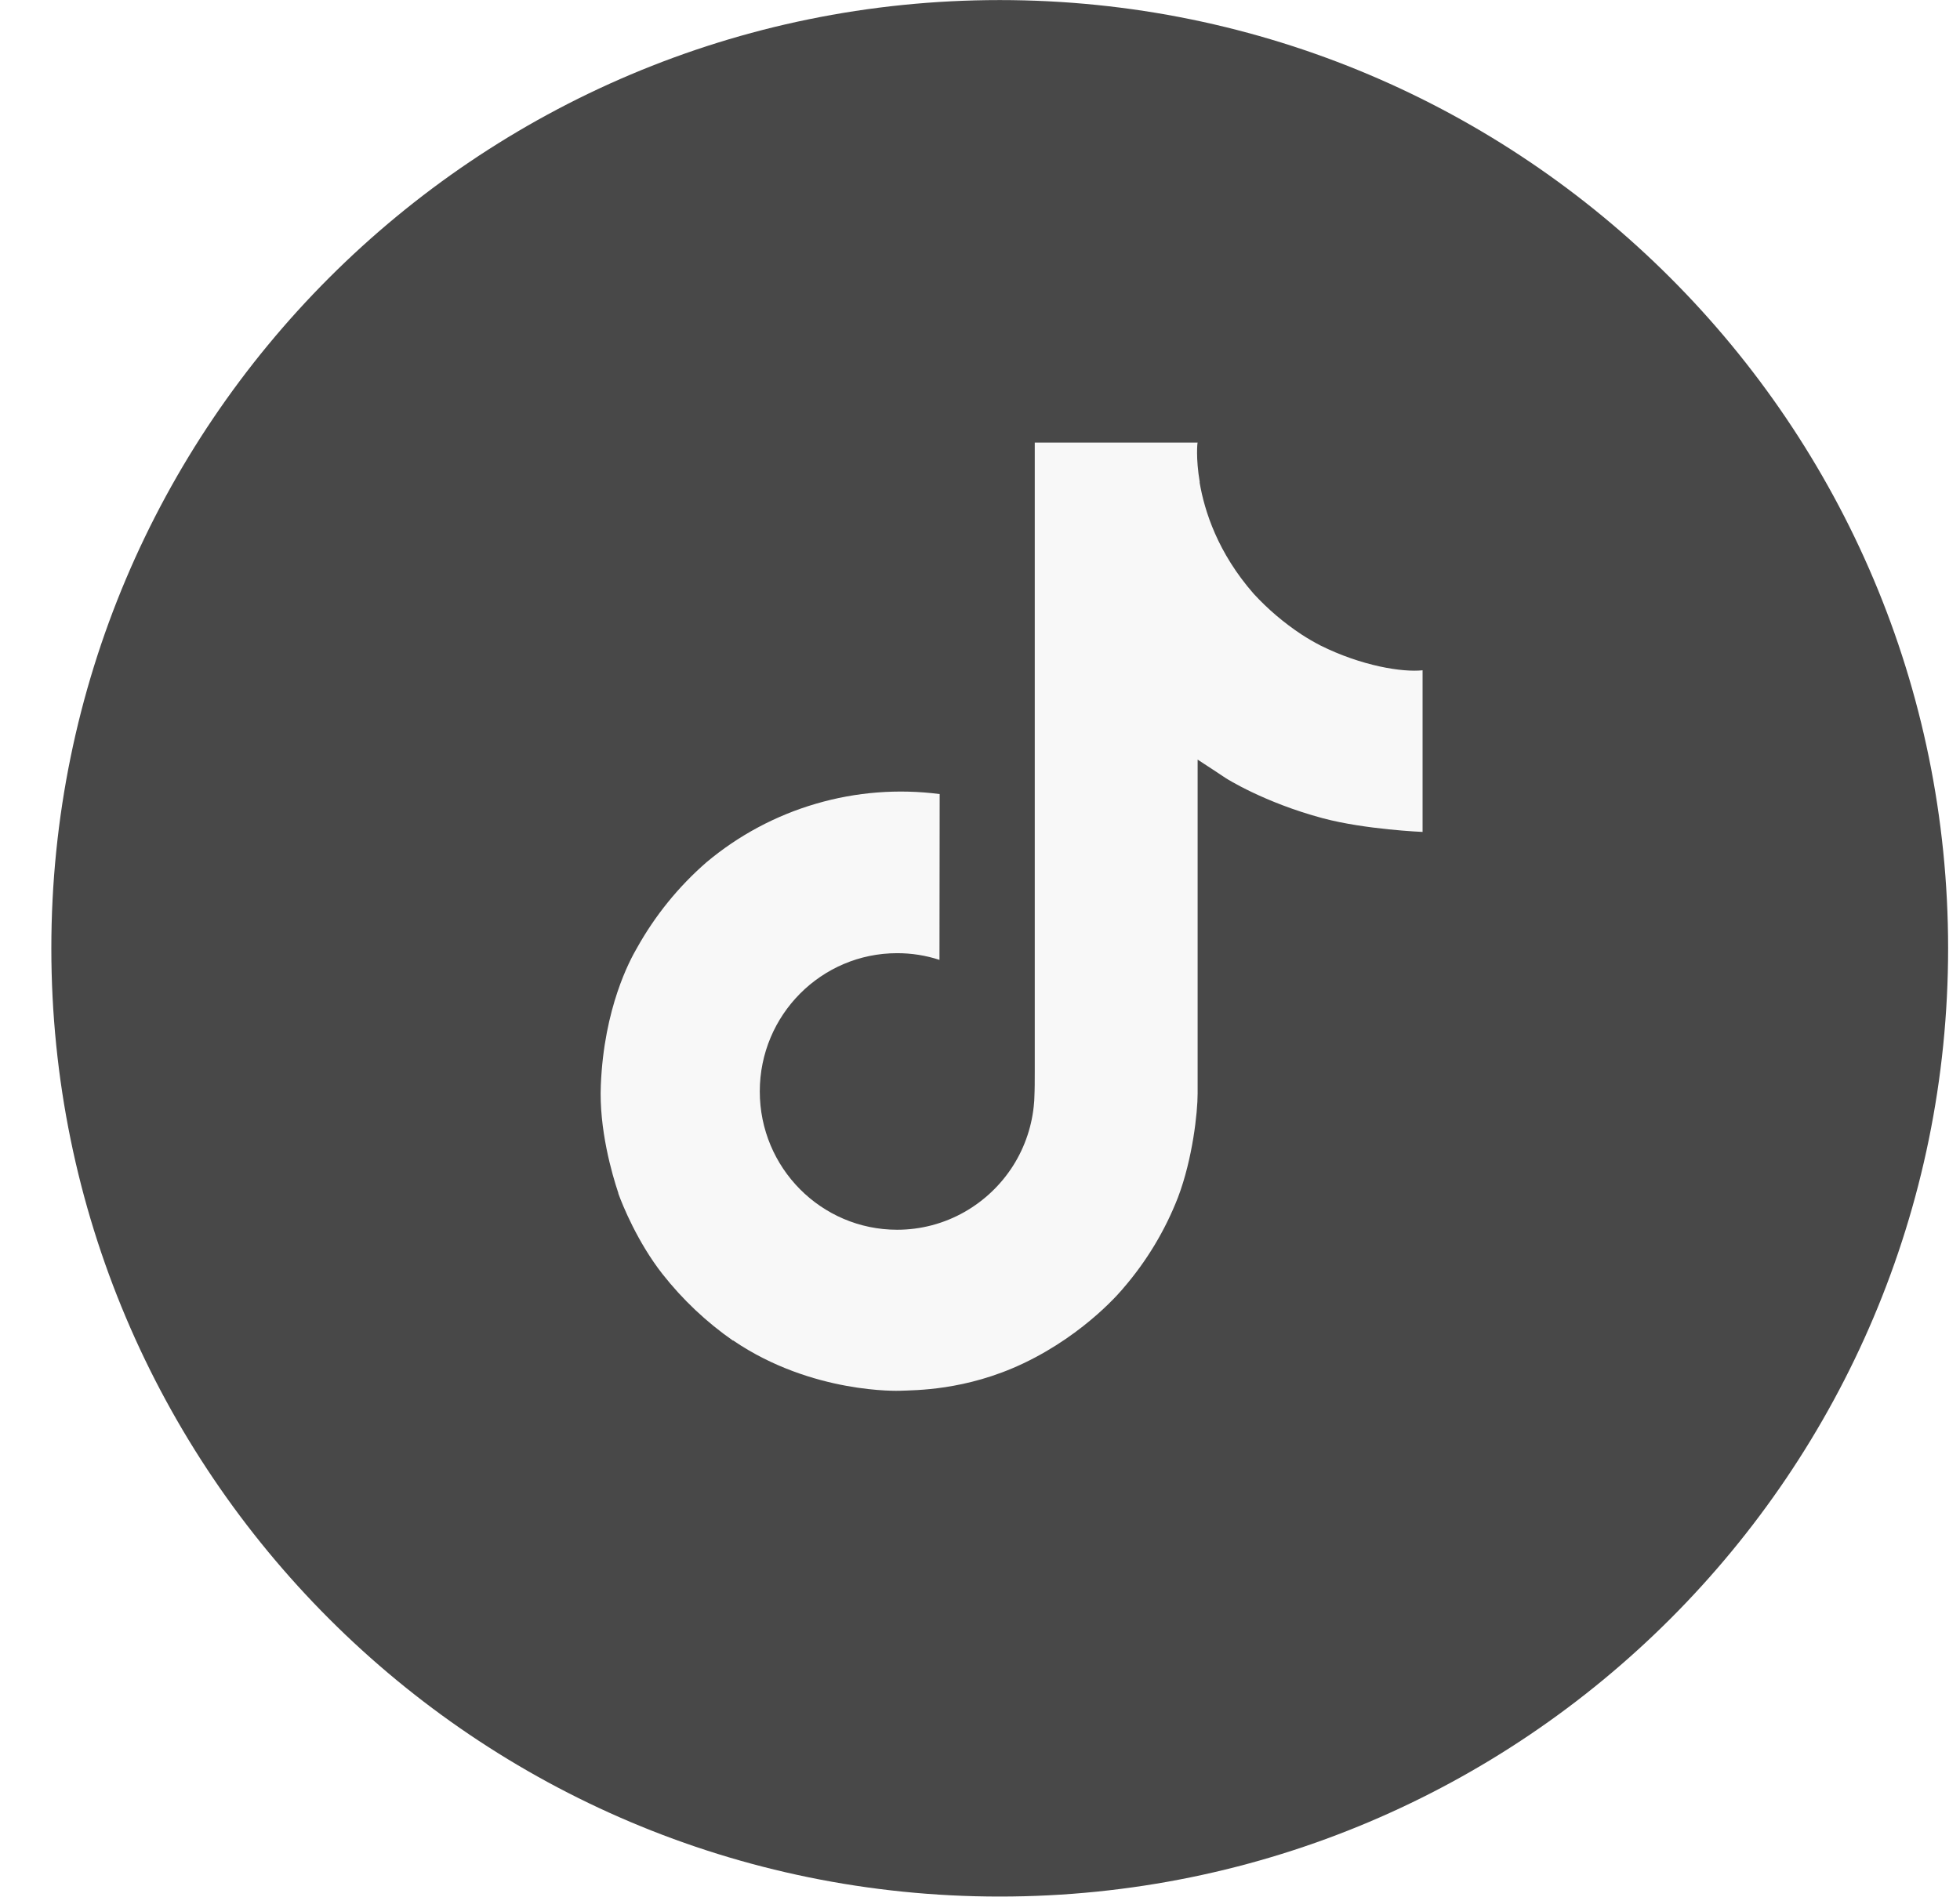
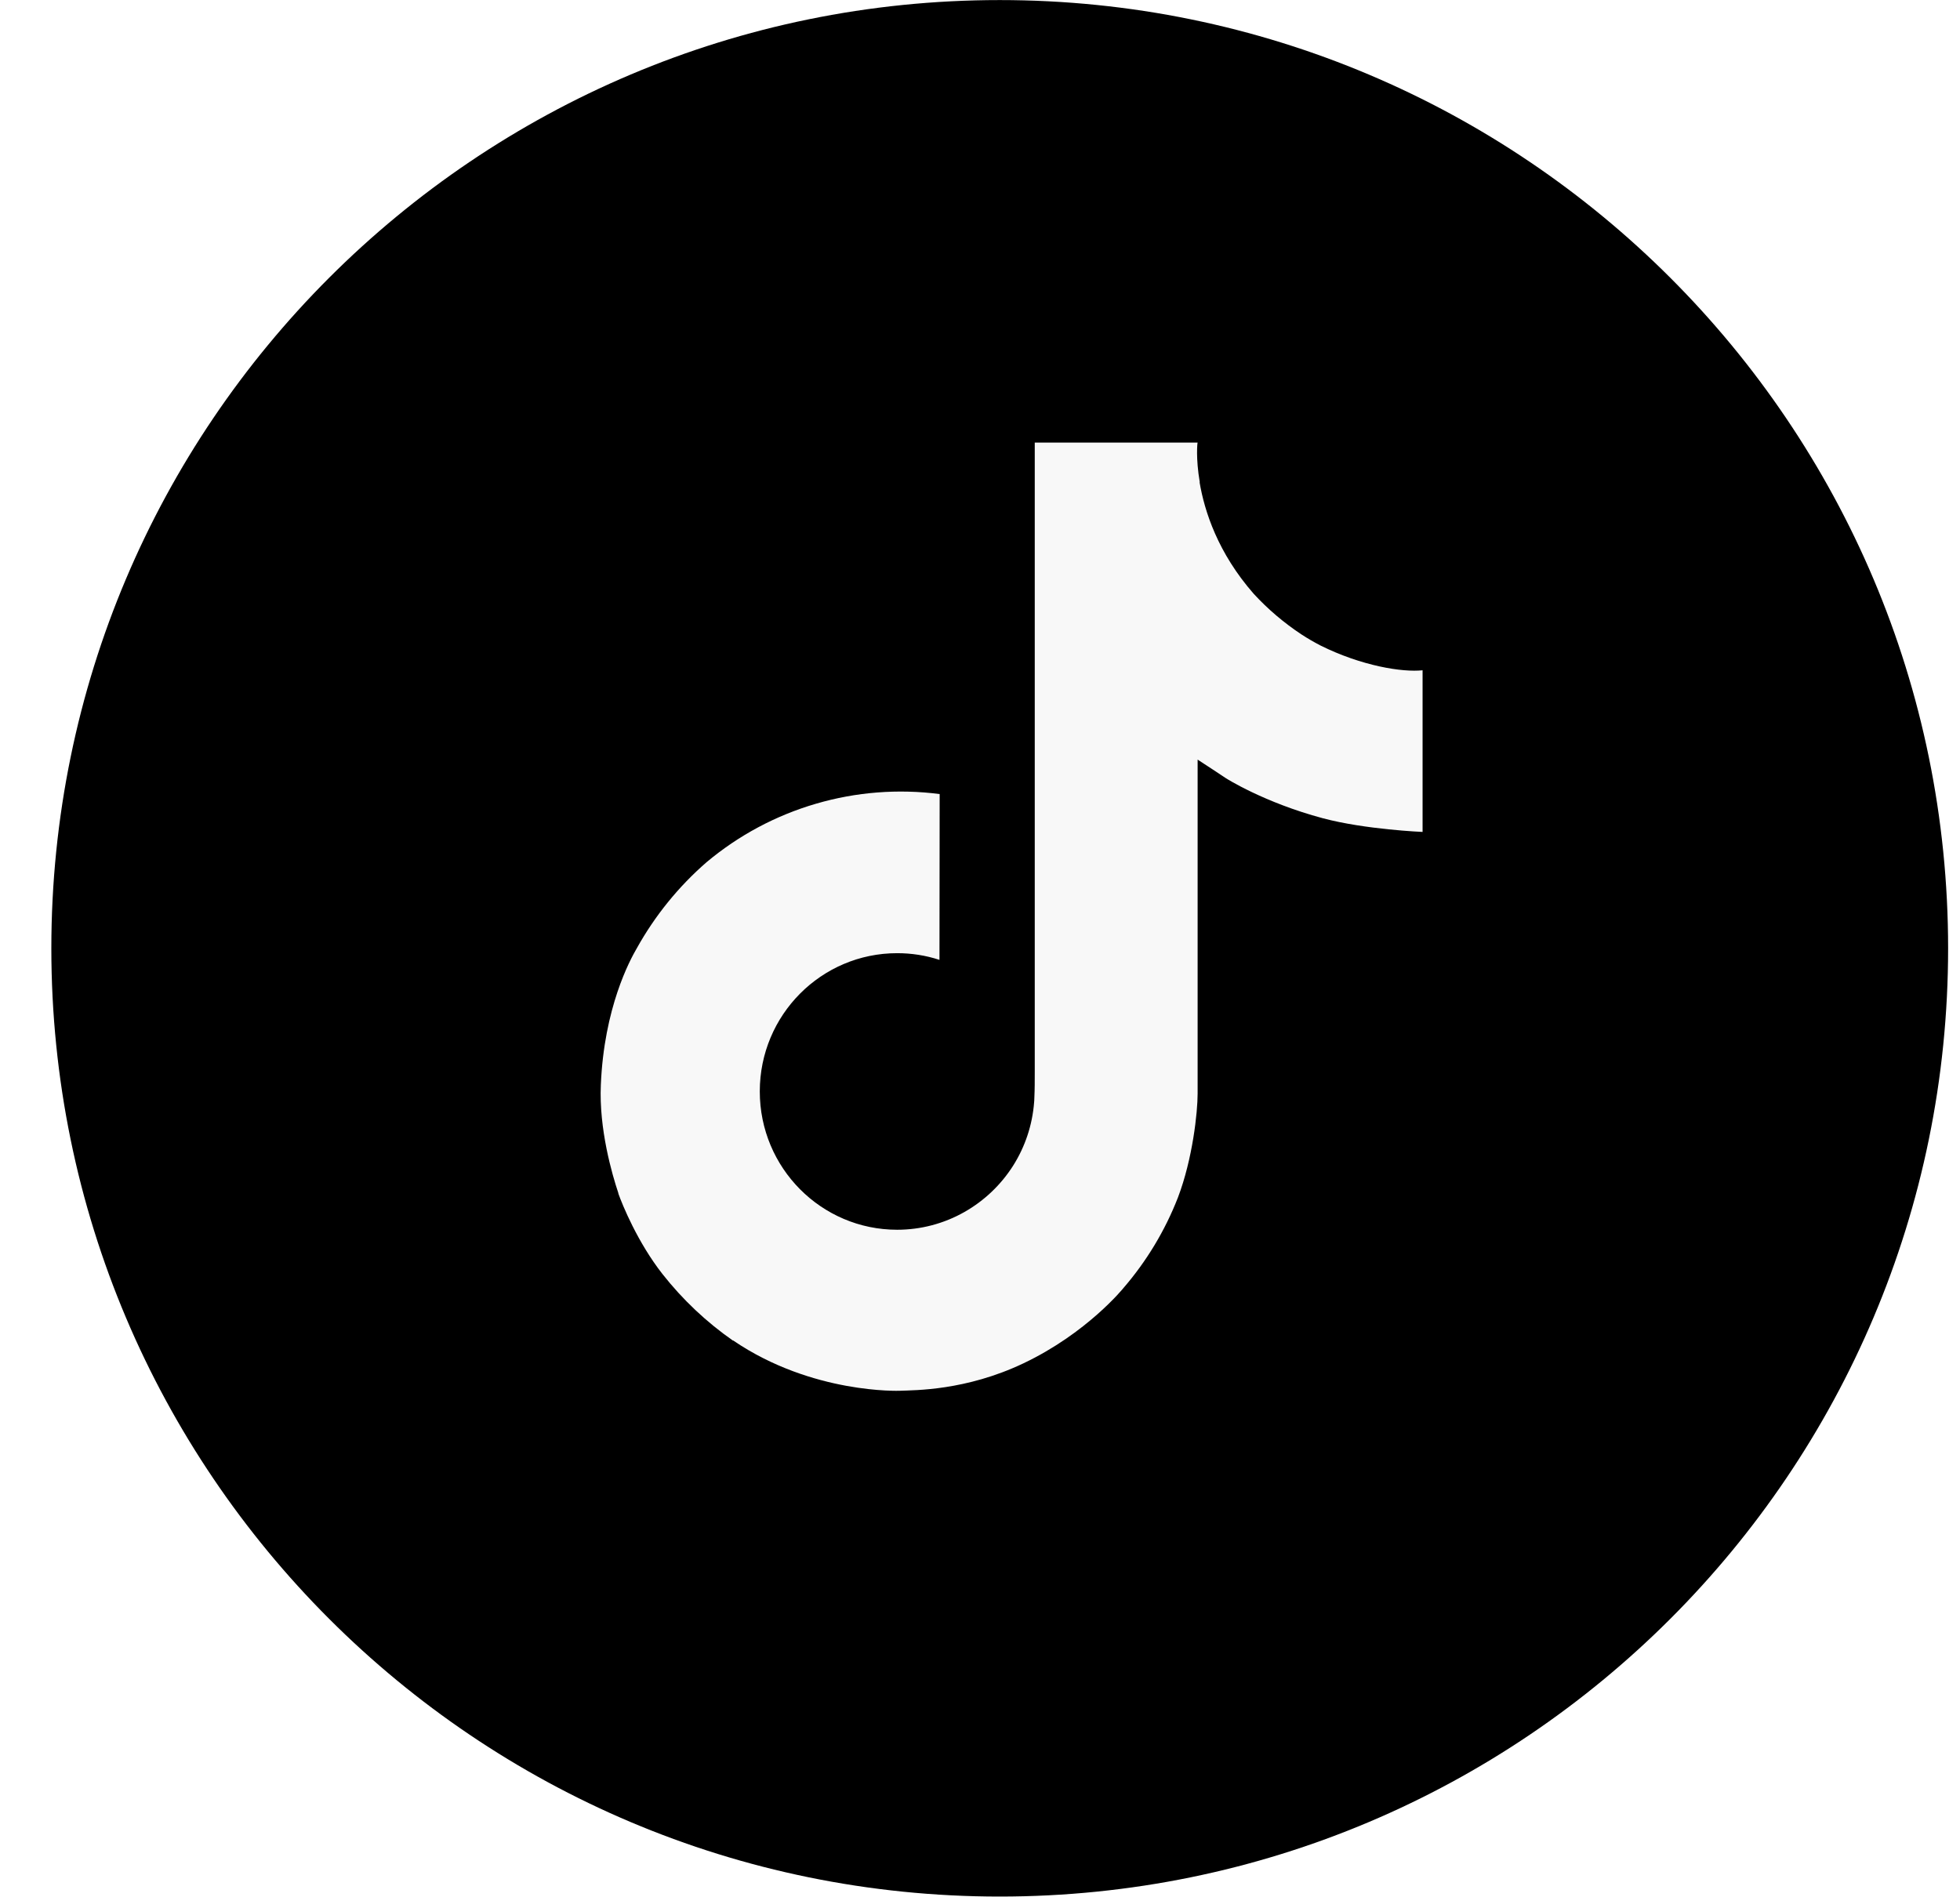
- <svg xmlns="http://www.w3.org/2000/svg" width="31" height="30" viewBox="0 0 31 30" fill="none">
-   <rect x="0.812" y="0.001" width="30" height="30" rx="15" fill="#484848" />
+ <svg xmlns="http://www.w3.org/2000/svg" width="31" height="30" viewBox="0 0 31 30">
+   <rect x="0.812" y="0.001" width="30" height="30" rx="15" />
  <path d="M20.881 10.209C20.78 10.156 20.681 10.099 20.586 10.037C20.308 9.853 20.053 9.637 19.828 9.392C19.262 8.745 19.051 8.089 18.973 7.629H18.976C18.911 7.247 18.938 7.001 18.942 7.001H16.366V16.962C16.366 17.096 16.366 17.228 16.36 17.358C16.36 17.375 16.359 17.39 16.358 17.407C16.358 17.415 16.358 17.422 16.356 17.43C16.356 17.431 16.356 17.433 16.356 17.435C16.329 17.793 16.215 18.138 16.023 18.441C15.831 18.743 15.567 18.994 15.256 19.171C14.931 19.356 14.564 19.453 14.19 19.453C12.99 19.453 12.017 18.474 12.017 17.265C12.017 16.056 12.99 15.078 14.19 15.078C14.417 15.078 14.643 15.113 14.859 15.184L14.862 12.561C14.206 12.476 13.54 12.528 12.905 12.714C12.271 12.899 11.682 13.214 11.175 13.639C10.731 14.025 10.358 14.486 10.072 15C9.963 15.187 9.553 15.941 9.503 17.163C9.472 17.857 9.68 18.576 9.78 18.873V18.88C9.842 19.055 10.084 19.652 10.479 20.155C10.797 20.559 11.173 20.914 11.595 21.208V21.202L11.601 21.208C12.848 22.055 14.231 22 14.231 22C14.47 21.99 15.272 22 16.183 21.568C17.192 21.09 17.767 20.377 17.767 20.377C18.135 19.951 18.427 19.466 18.631 18.942C18.864 18.329 18.942 17.594 18.942 17.3V12.016C18.973 12.034 19.389 12.31 19.389 12.31C19.389 12.31 19.989 12.694 20.924 12.944C21.596 13.123 22.5 13.16 22.5 13.16V10.603C22.183 10.637 21.54 10.537 20.881 10.209Z" fill="#F8F8F8" />
</svg>
